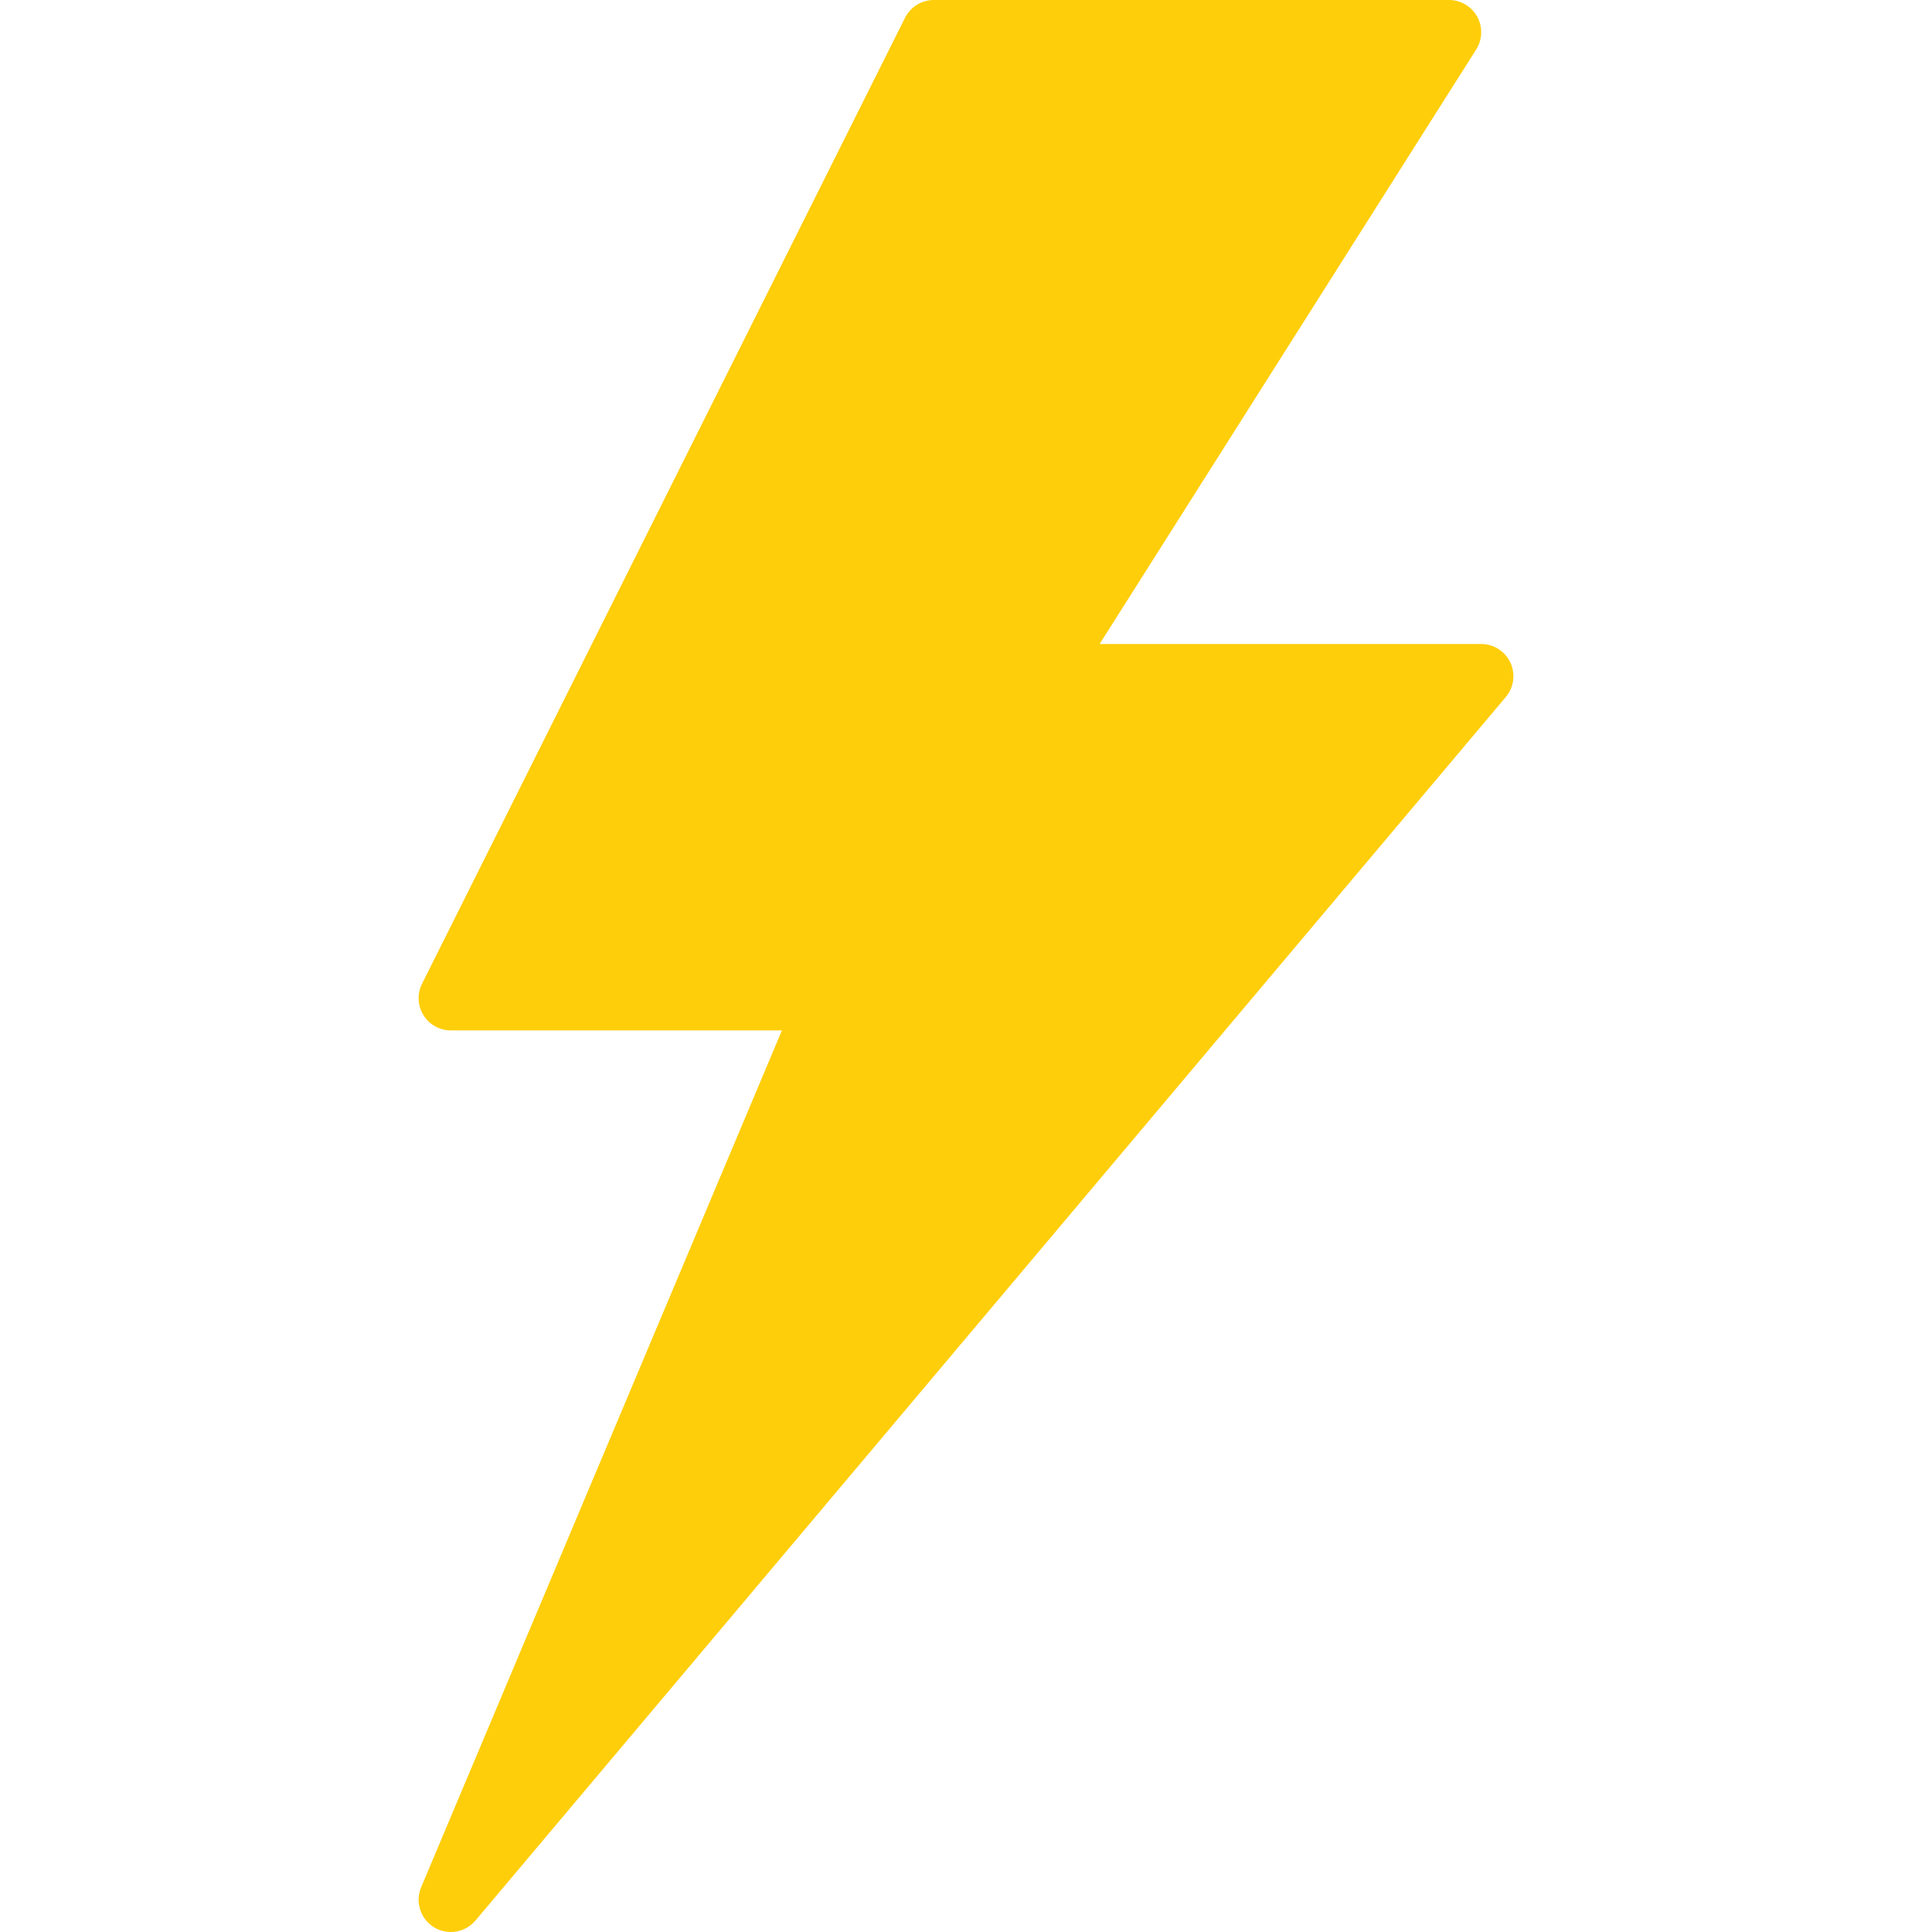
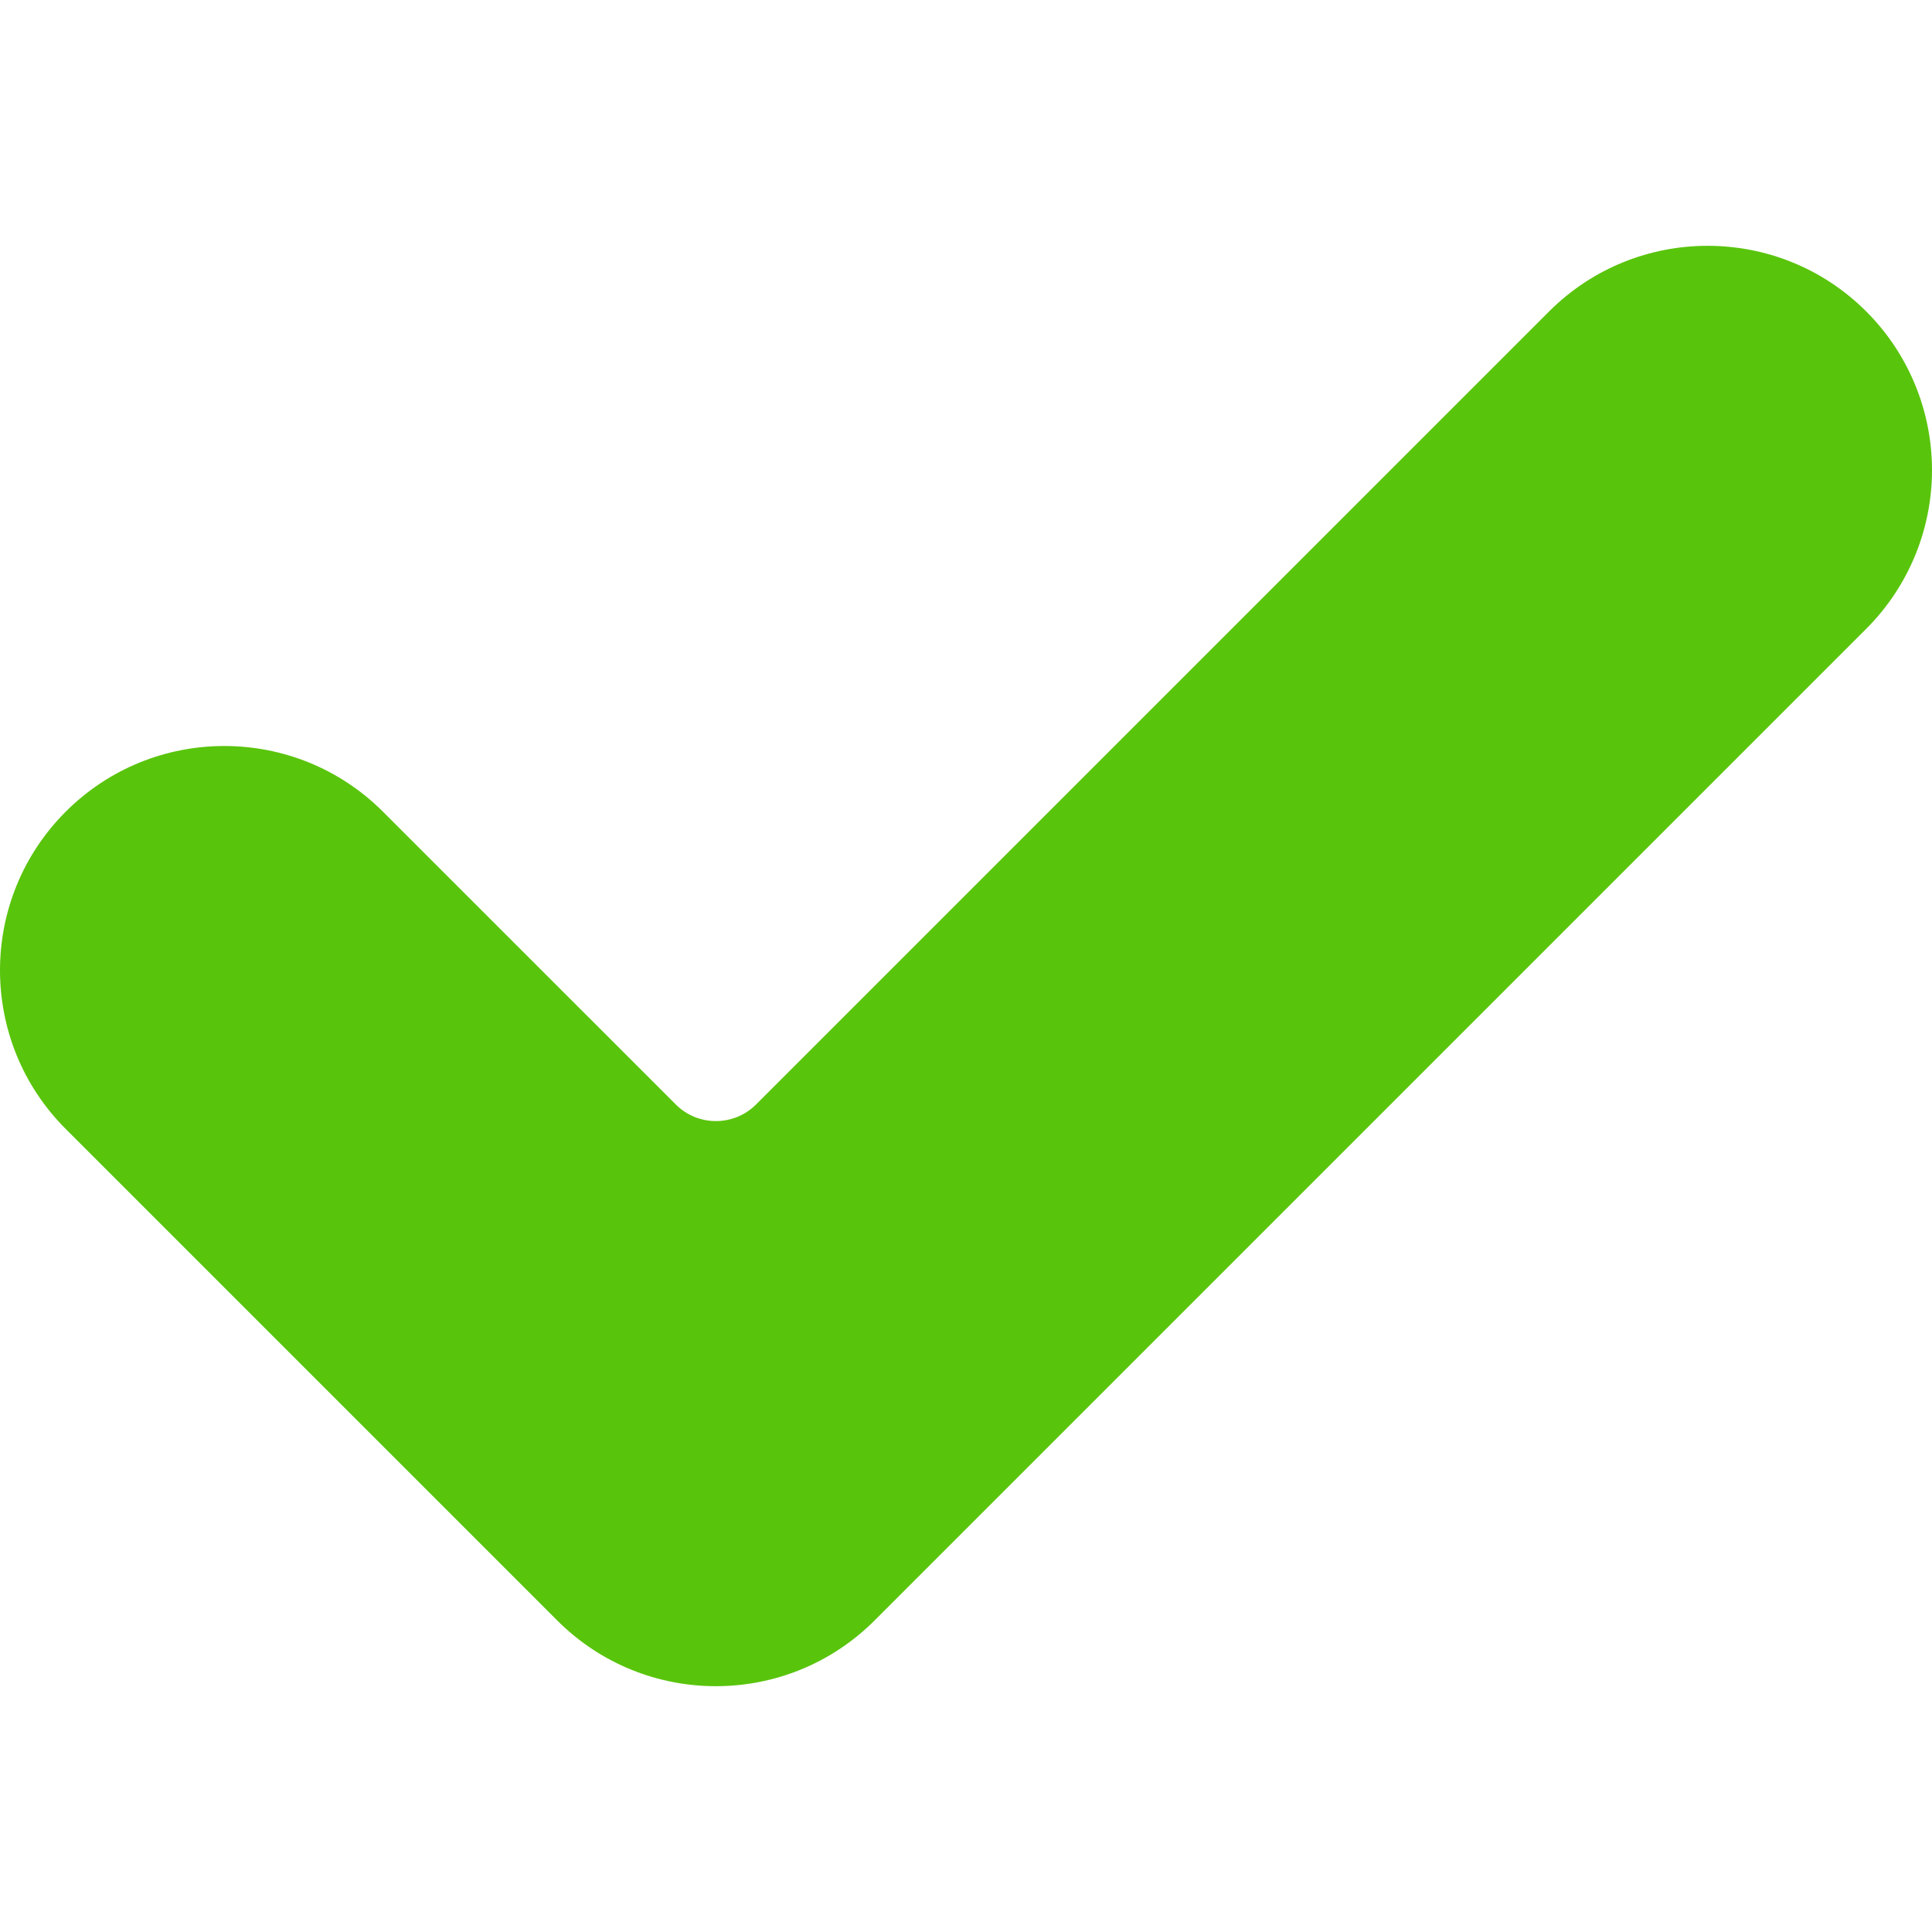
- <svg xmlns="http://www.w3.org/2000/svg" version="1.1" id="Layer_1" x="0px" y="0px" viewBox="0 0 512 512" style="enable-background:new 0 0 512 512;" xml:space="preserve" width="512px" height="512px">
+ <svg xmlns="http://www.w3.org/2000/svg" version="1.1" id="Capa_1" x="0px" y="0px" width="512px" height="512px" viewBox="0 0 45.701 45.7" style="enable-background:new 0 0 45.701 45.7;" xml:space="preserve">
  <g>
    <g>
-       <path d="M400.268,175.599c-1.399-3.004-4.412-4.932-7.731-4.932h-101.12l99.797-157.568c1.664-2.628,1.766-5.956,0.265-8.678    C389.977,1.69,387.109,0,384.003,0H247.47c-3.234,0-6.187,1.826-7.637,4.719l-128,256c-1.323,2.637-1.178,5.777,0.375,8.294    c1.562,2.517,4.301,4.053,7.262,4.053h87.748l-95.616,227.089c-1.63,3.883-0.179,8.388,3.413,10.59    c1.382,0.845,2.918,1.254,4.446,1.254c2.449,0,4.864-1.05,6.537-3.029l273.067-324.267    C401.206,182.161,401.667,178.611,400.268,175.599z" fill="#ffce0a" />
+       <path d="M20.687,38.332c-2.072,2.072-5.434,2.072-7.505,0L1.554,26.704c-2.072-2.071-2.072-5.433,0-7.504    c2.071-2.072,5.433-2.072,7.505,0l6.928,6.927c0.523,0.522,1.372,0.522,1.896,0L36.642,7.368c2.071-2.072,5.433-2.072,7.505,0    c0.995,0.995,1.554,2.345,1.554,3.752c0,1.407-0.559,2.757-1.554,3.752L20.687,38.332z" fill="#59c40c" />
    </g>
  </g>
-   <g>
- </g>
-   <g>
- </g>
-   <g>
- </g>
-   <g>
- </g>
-   <g>
- </g>
-   <g>
- </g>
-   <g>
- </g>
-   <g>
- </g>
-   <g>
- </g>
-   <g>
- </g>
-   <g>
- </g>
-   <g>
- </g>
-   <g>
- </g>
-   <g>
- </g>
-   <g>
- </g>
</svg>
